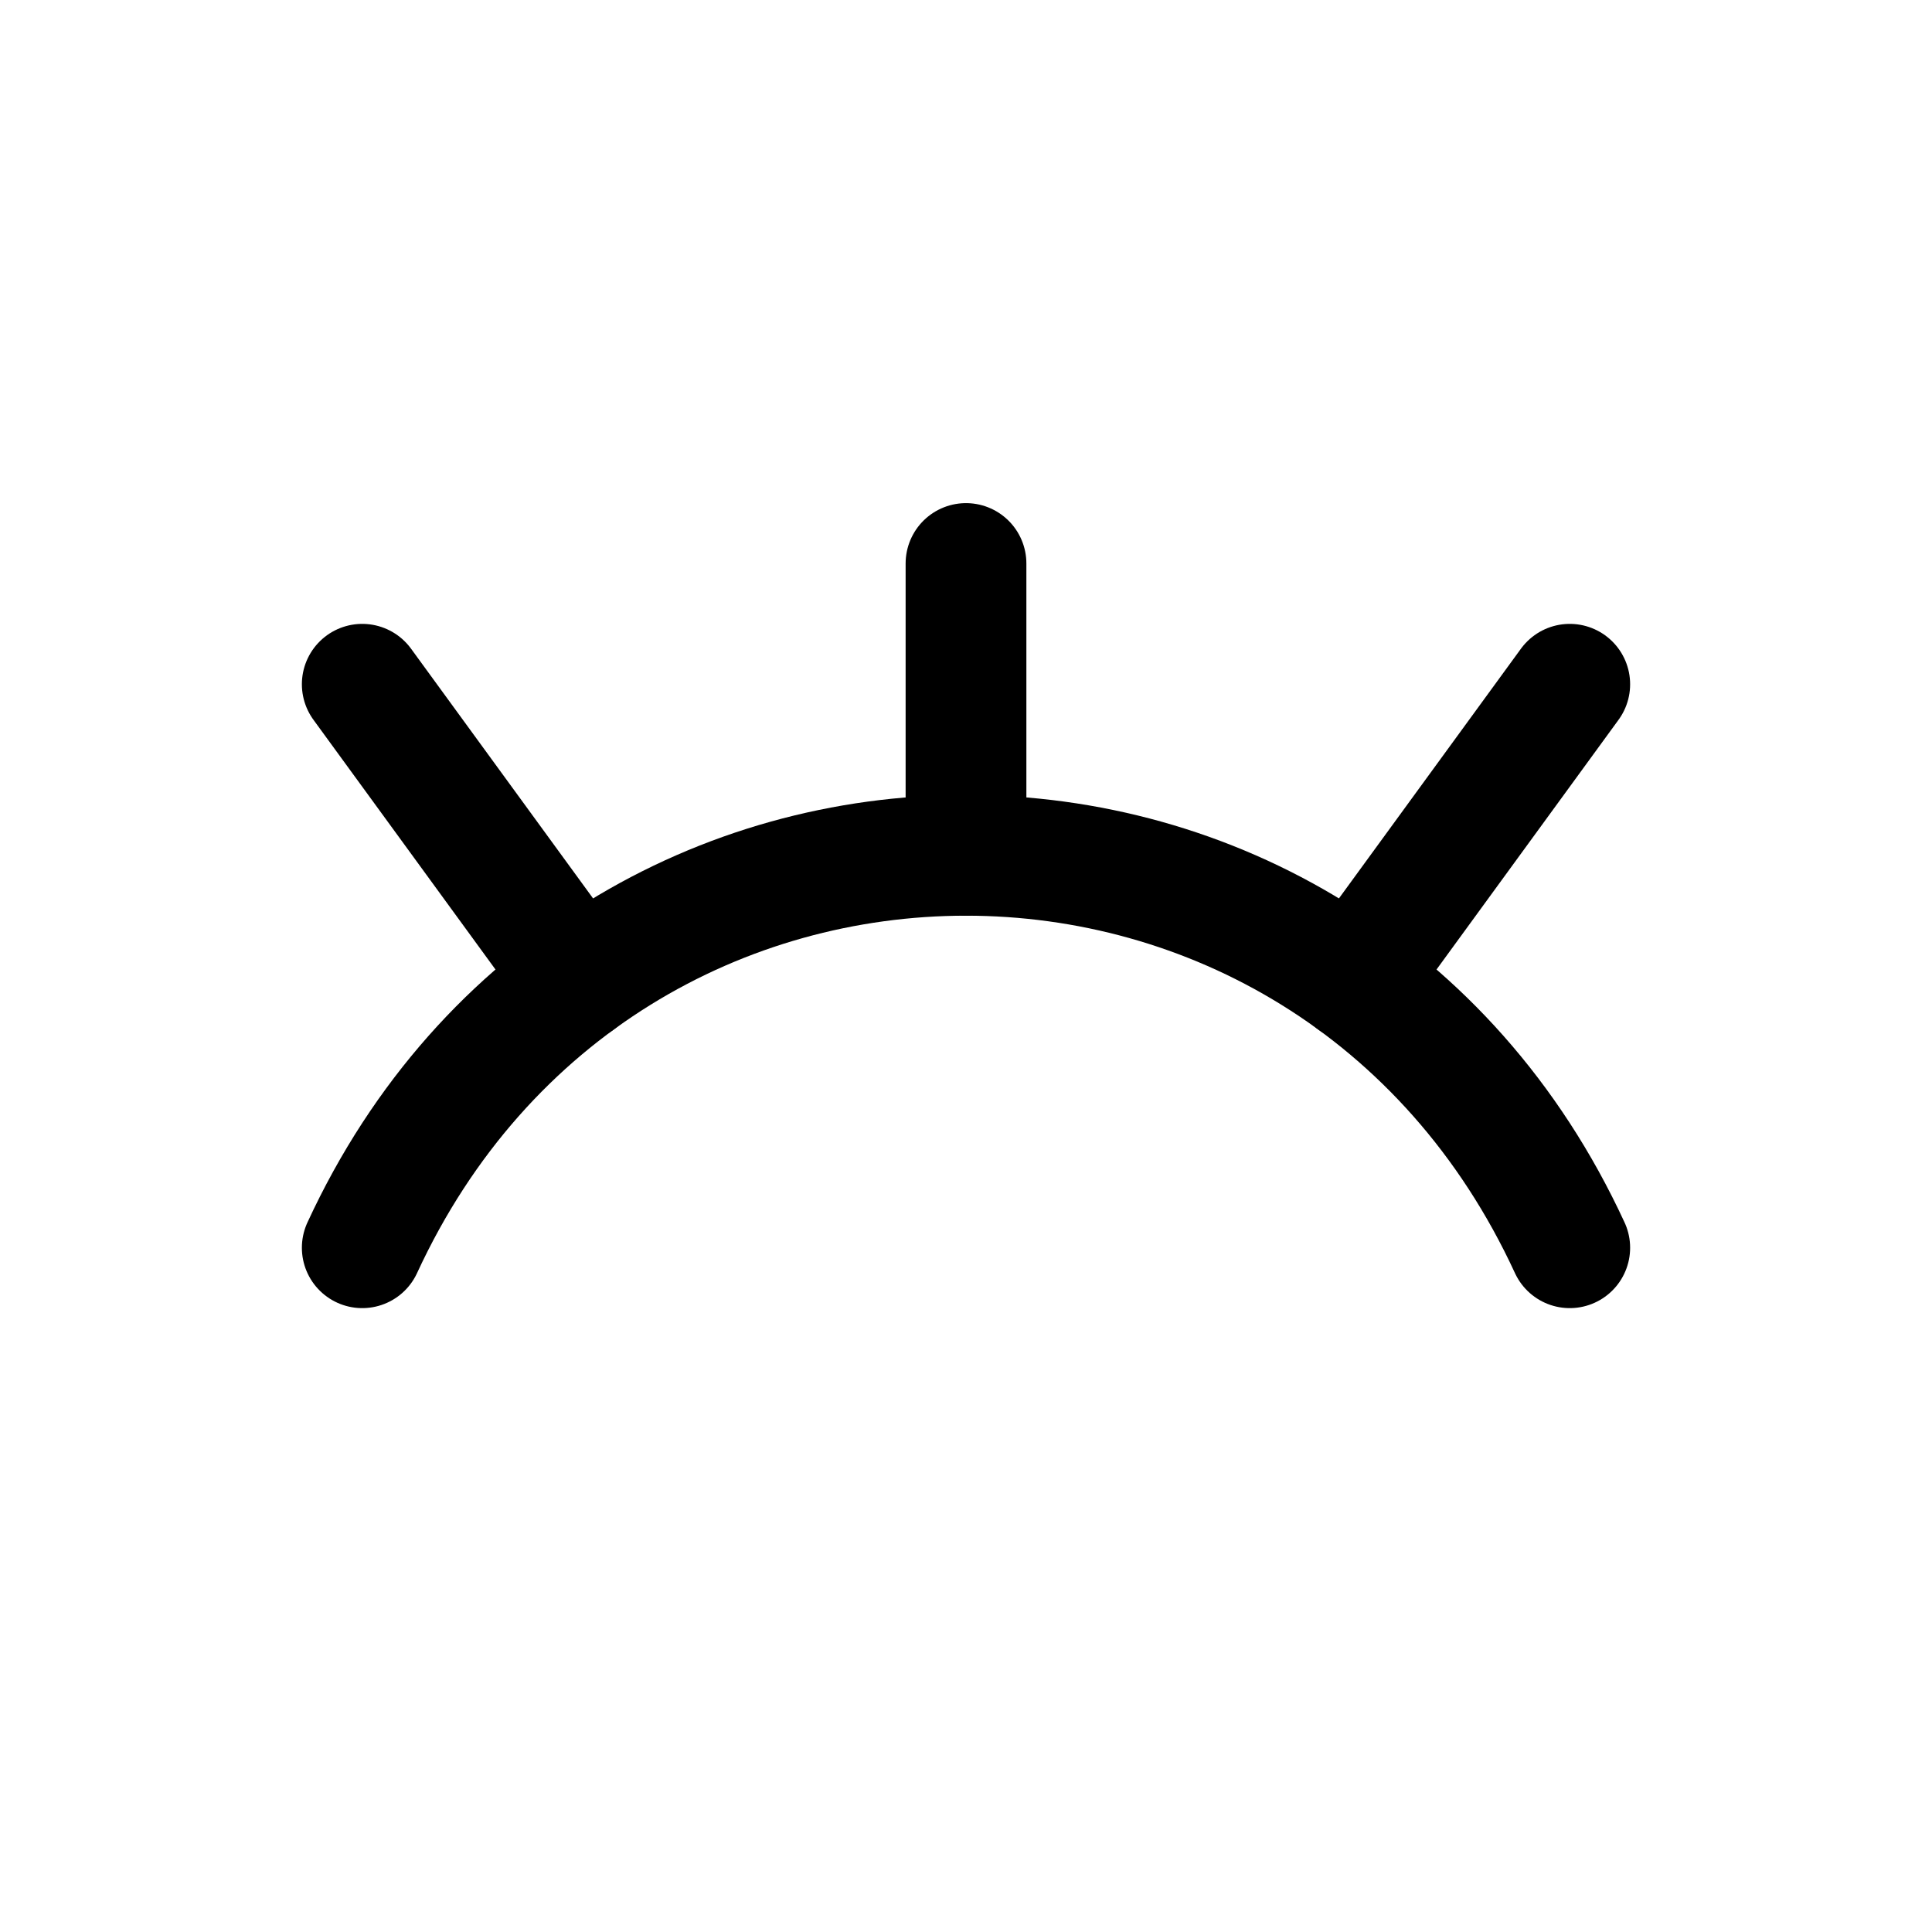
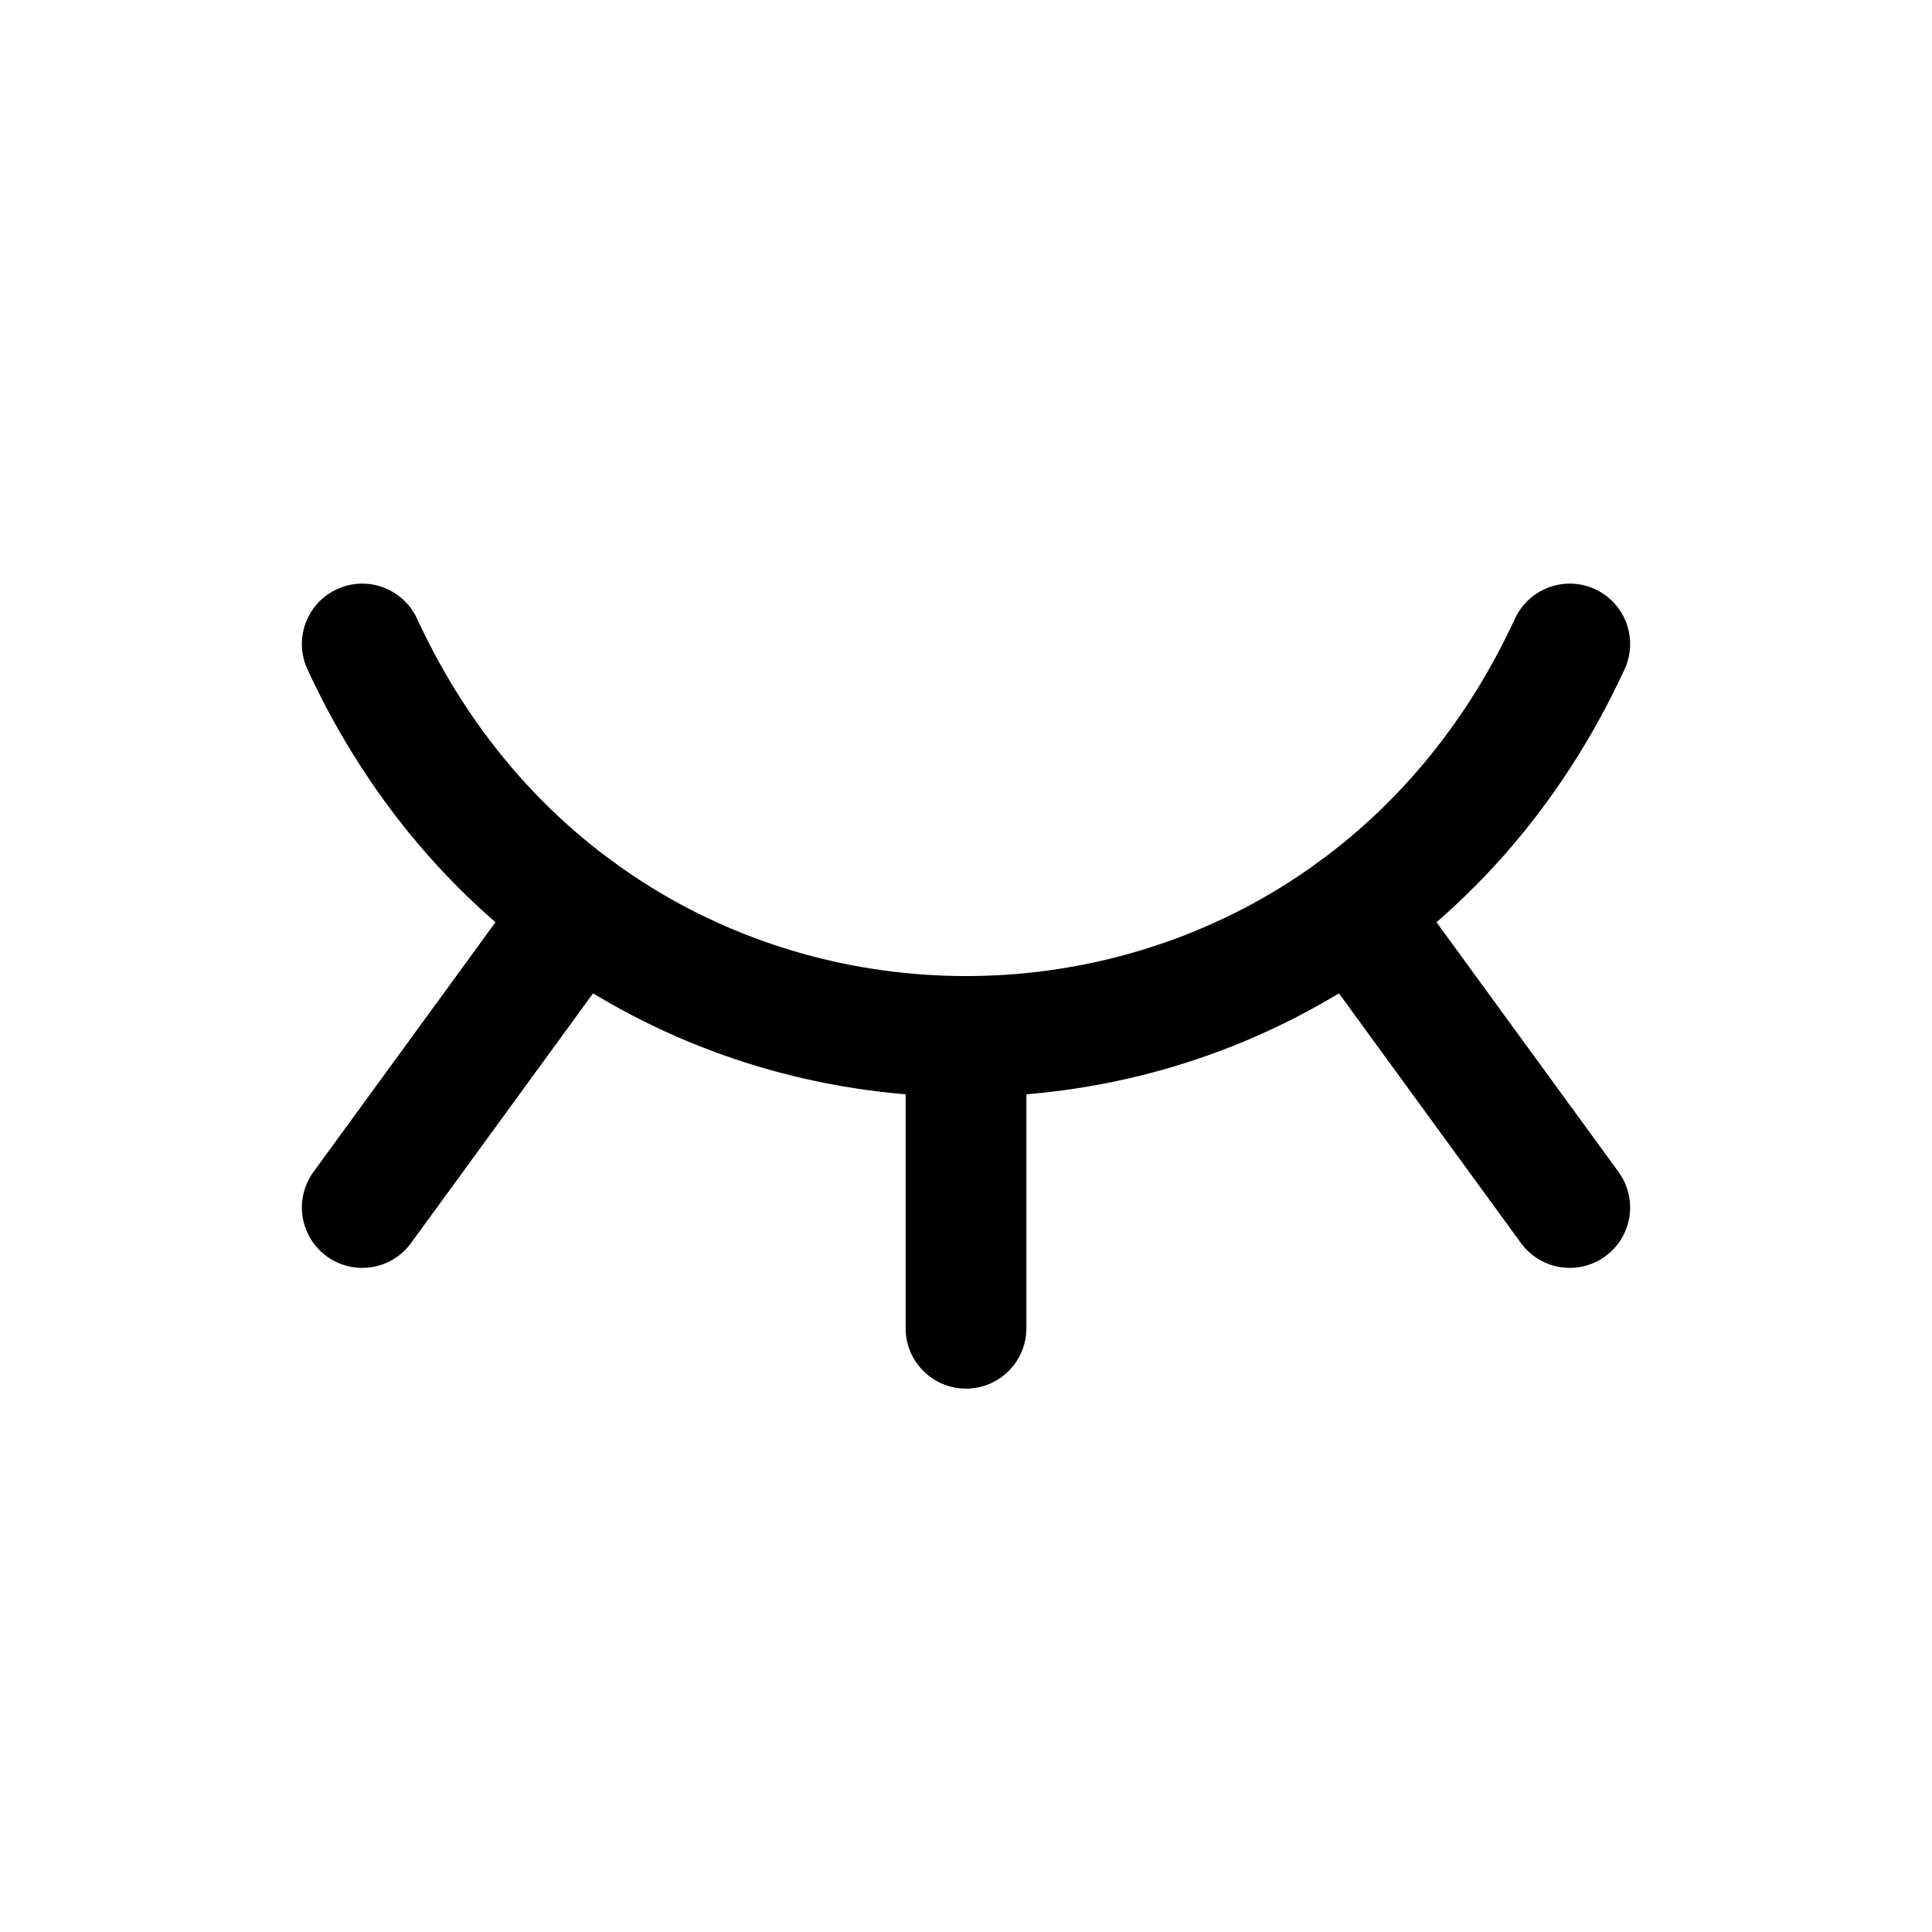
<svg xmlns="http://www.w3.org/2000/svg" width="24" height="24" stroke-width="1.5" viewBox="0 0 24 24" fill="none">
-   <path d="M4.5 15.5C7.5 9 16.5 9 19.5 15.5" stroke="currentColor" stroke-linecap="round" stroke-linejoin="round" />
-   <path d="M16.816 12.182L19.5 8.5" stroke="currentColor" stroke-linecap="round" stroke-linejoin="round" />
-   <path d="M12 10.625V7" stroke="currentColor" stroke-linecap="round" stroke-linejoin="round" />
-   <path d="M7.184 12.182L4.5 8.5" stroke="currentColor" stroke-linecap="round" stroke-linejoin="round" />
+   <path d="M4.5 8C7.5 14.5 16.5 14.5 19.5 8" stroke="currentColor" stroke-linecap="round" stroke-linejoin="round" />
+   <path d="M16.816 11.318L19.5 15" stroke="currentColor" stroke-linecap="round" stroke-linejoin="round" />
+   <path d="M12 12.875V16.5" stroke="currentColor" stroke-linecap="round" stroke-linejoin="round" />
+   <path d="M7.184 11.318L4.5 15" stroke="currentColor" stroke-linecap="round" stroke-linejoin="round" />
</svg>
